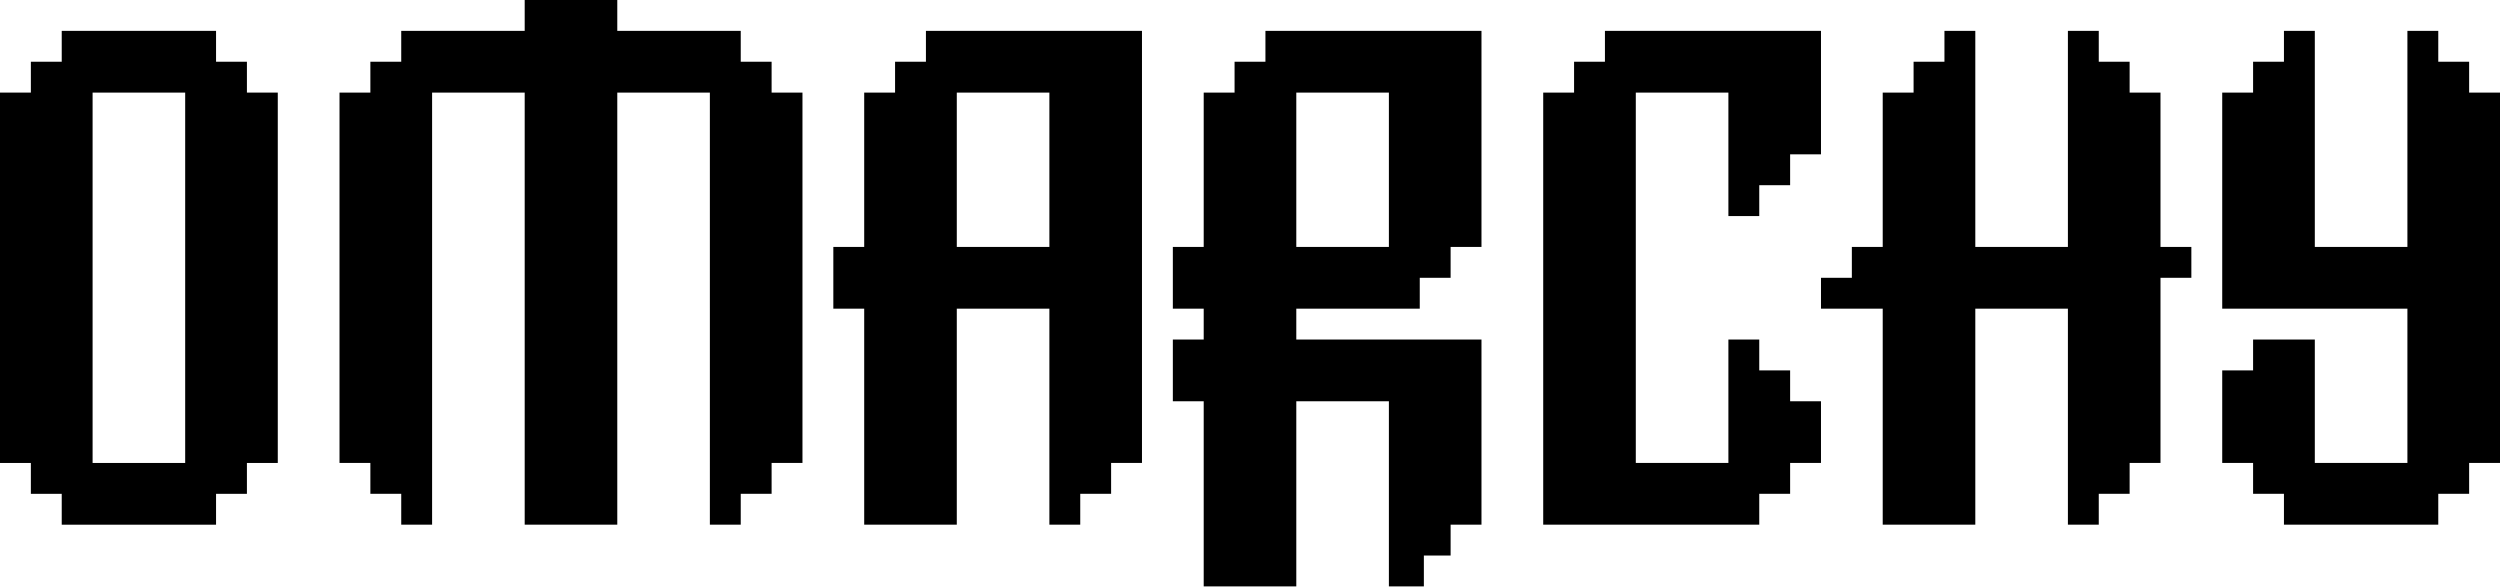
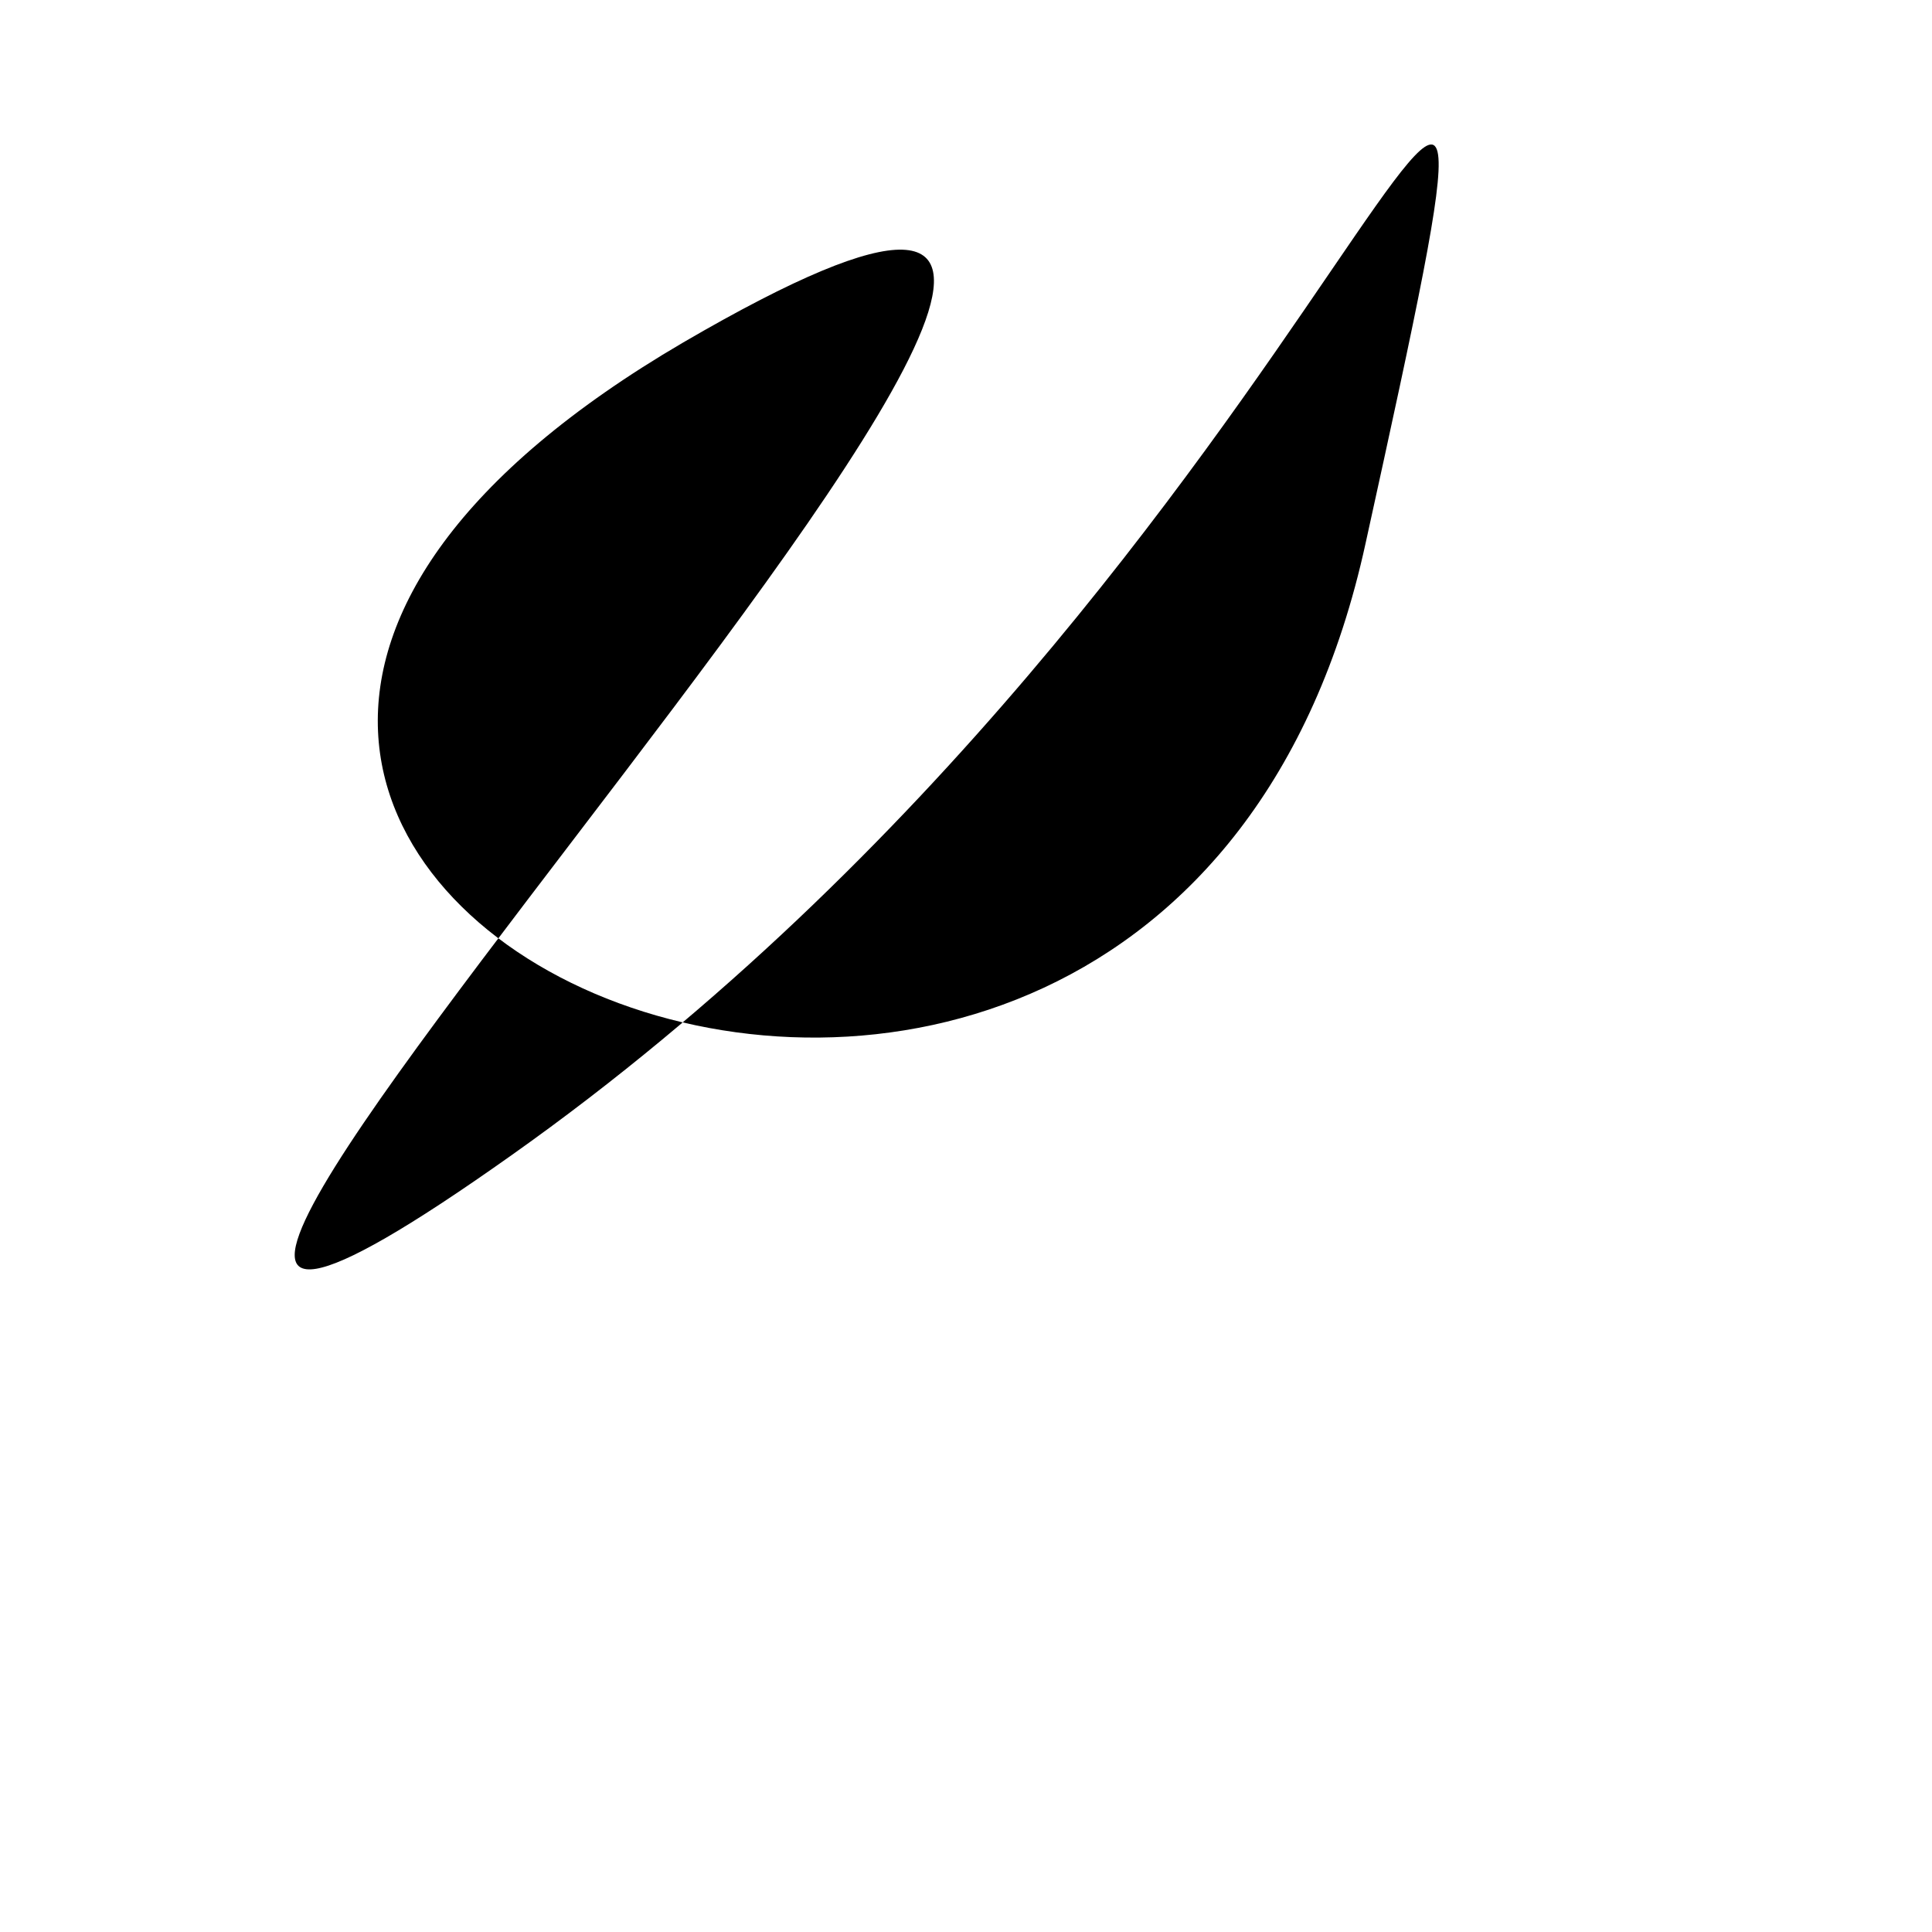
- <svg xmlns="http://www.w3.org/2000/svg" fill="none" height="285" viewBox="0 0 1215 285" width="1215">
-   <g fill="#000">
-     <path clip-rule="evenodd" d="m720 120h-15v15h-14.998v14.999l-60.002.001v15.002l90-.002v.002h.002l-.002 89.998h-15v15h-13v15h-17v-89.998h-45v90l-45-.002v-89.998h-14.998v-30h14.998v-15.002h-14.998v-30.001h14.998v-75h15v-14.997h15v-15.002h105.002zm-90-.001h45v-74.997h-45z" fill-rule="evenodd" />
-     <path clip-rule="evenodd" d="m105 30.002h15v14.997h15v180.001h-15v15h-15v15.002h-75v-15.002h-15v-15h-15v-180.001h15v-14.997h15v-15.002h75zm-60 194.998h45v-179.998h-45z" fill-rule="evenodd" />
-     <path d="m300 15h60v15h15v14.999h15v180.001h-15v15h-15v15h-15l-.004-209.998h-44.994v-.002h-.002v210.002h-45v-210h-44.998v179.997h-.002v30.003h-15v-15.002h-15v-15h-14.998v-180.001h14.998v-14.999h15v-15h60v-15h45z" />
-     <path clip-rule="evenodd" d="m555 225h-15v15h-15v15h-15v-105.001l-44.998.001v105.002h-45.002v-105.002h-15v-30.001h15v-75h15.002v-14.997h15v-15.002h105zm-89.998-105.001h44.998v-74.997h-44.998z" fill-rule="evenodd" />
-     <path d="m885 75h-15v15h-15v15h-15v-59.998h-45v179.998h45v-59.998h15v14.997h15v15.001h15v30h-15v15h-15v15.002l-105-.002v-210.001h14.998v-14.997h15.002v-15.002h105z" />
-     <path d="m960 119.999h45v-104.999h15v15h15v14.999h15v75.001h15v15h-15v90h-15v15h-15v15h-15v-105h-45v105.002l-45-.002v-105h-30v-15h15v-15.001h15v-75h15v-14.997h15v-15.002h15z" />
-     <path d="m1125 119.999h45v-104.999h15v15h15v15h15v180h-15v15h-15v15.002l-75-.002v-15h-15v-15h-15v-45.001h15v-14.997-.002h30v60h45v-75h-90v-105.001h15v-14.997h15v-15.002h15z" />
-   </g>
+ <svg xmlns="http://www.w3.org/2000/svg" viewBox="0 0 1024 1024" role="img" aria-label="Solace logo">
+   <path fill="currentColor" d="M271.206 612.224C-172.212 926.636 843.632 -99.078 362.146 181.495C-118.635 462.773 613.816 791.989 723.789 287.944C834.468 -215.396 715.33 297.813 271.206 612.224Z" />
</svg>
